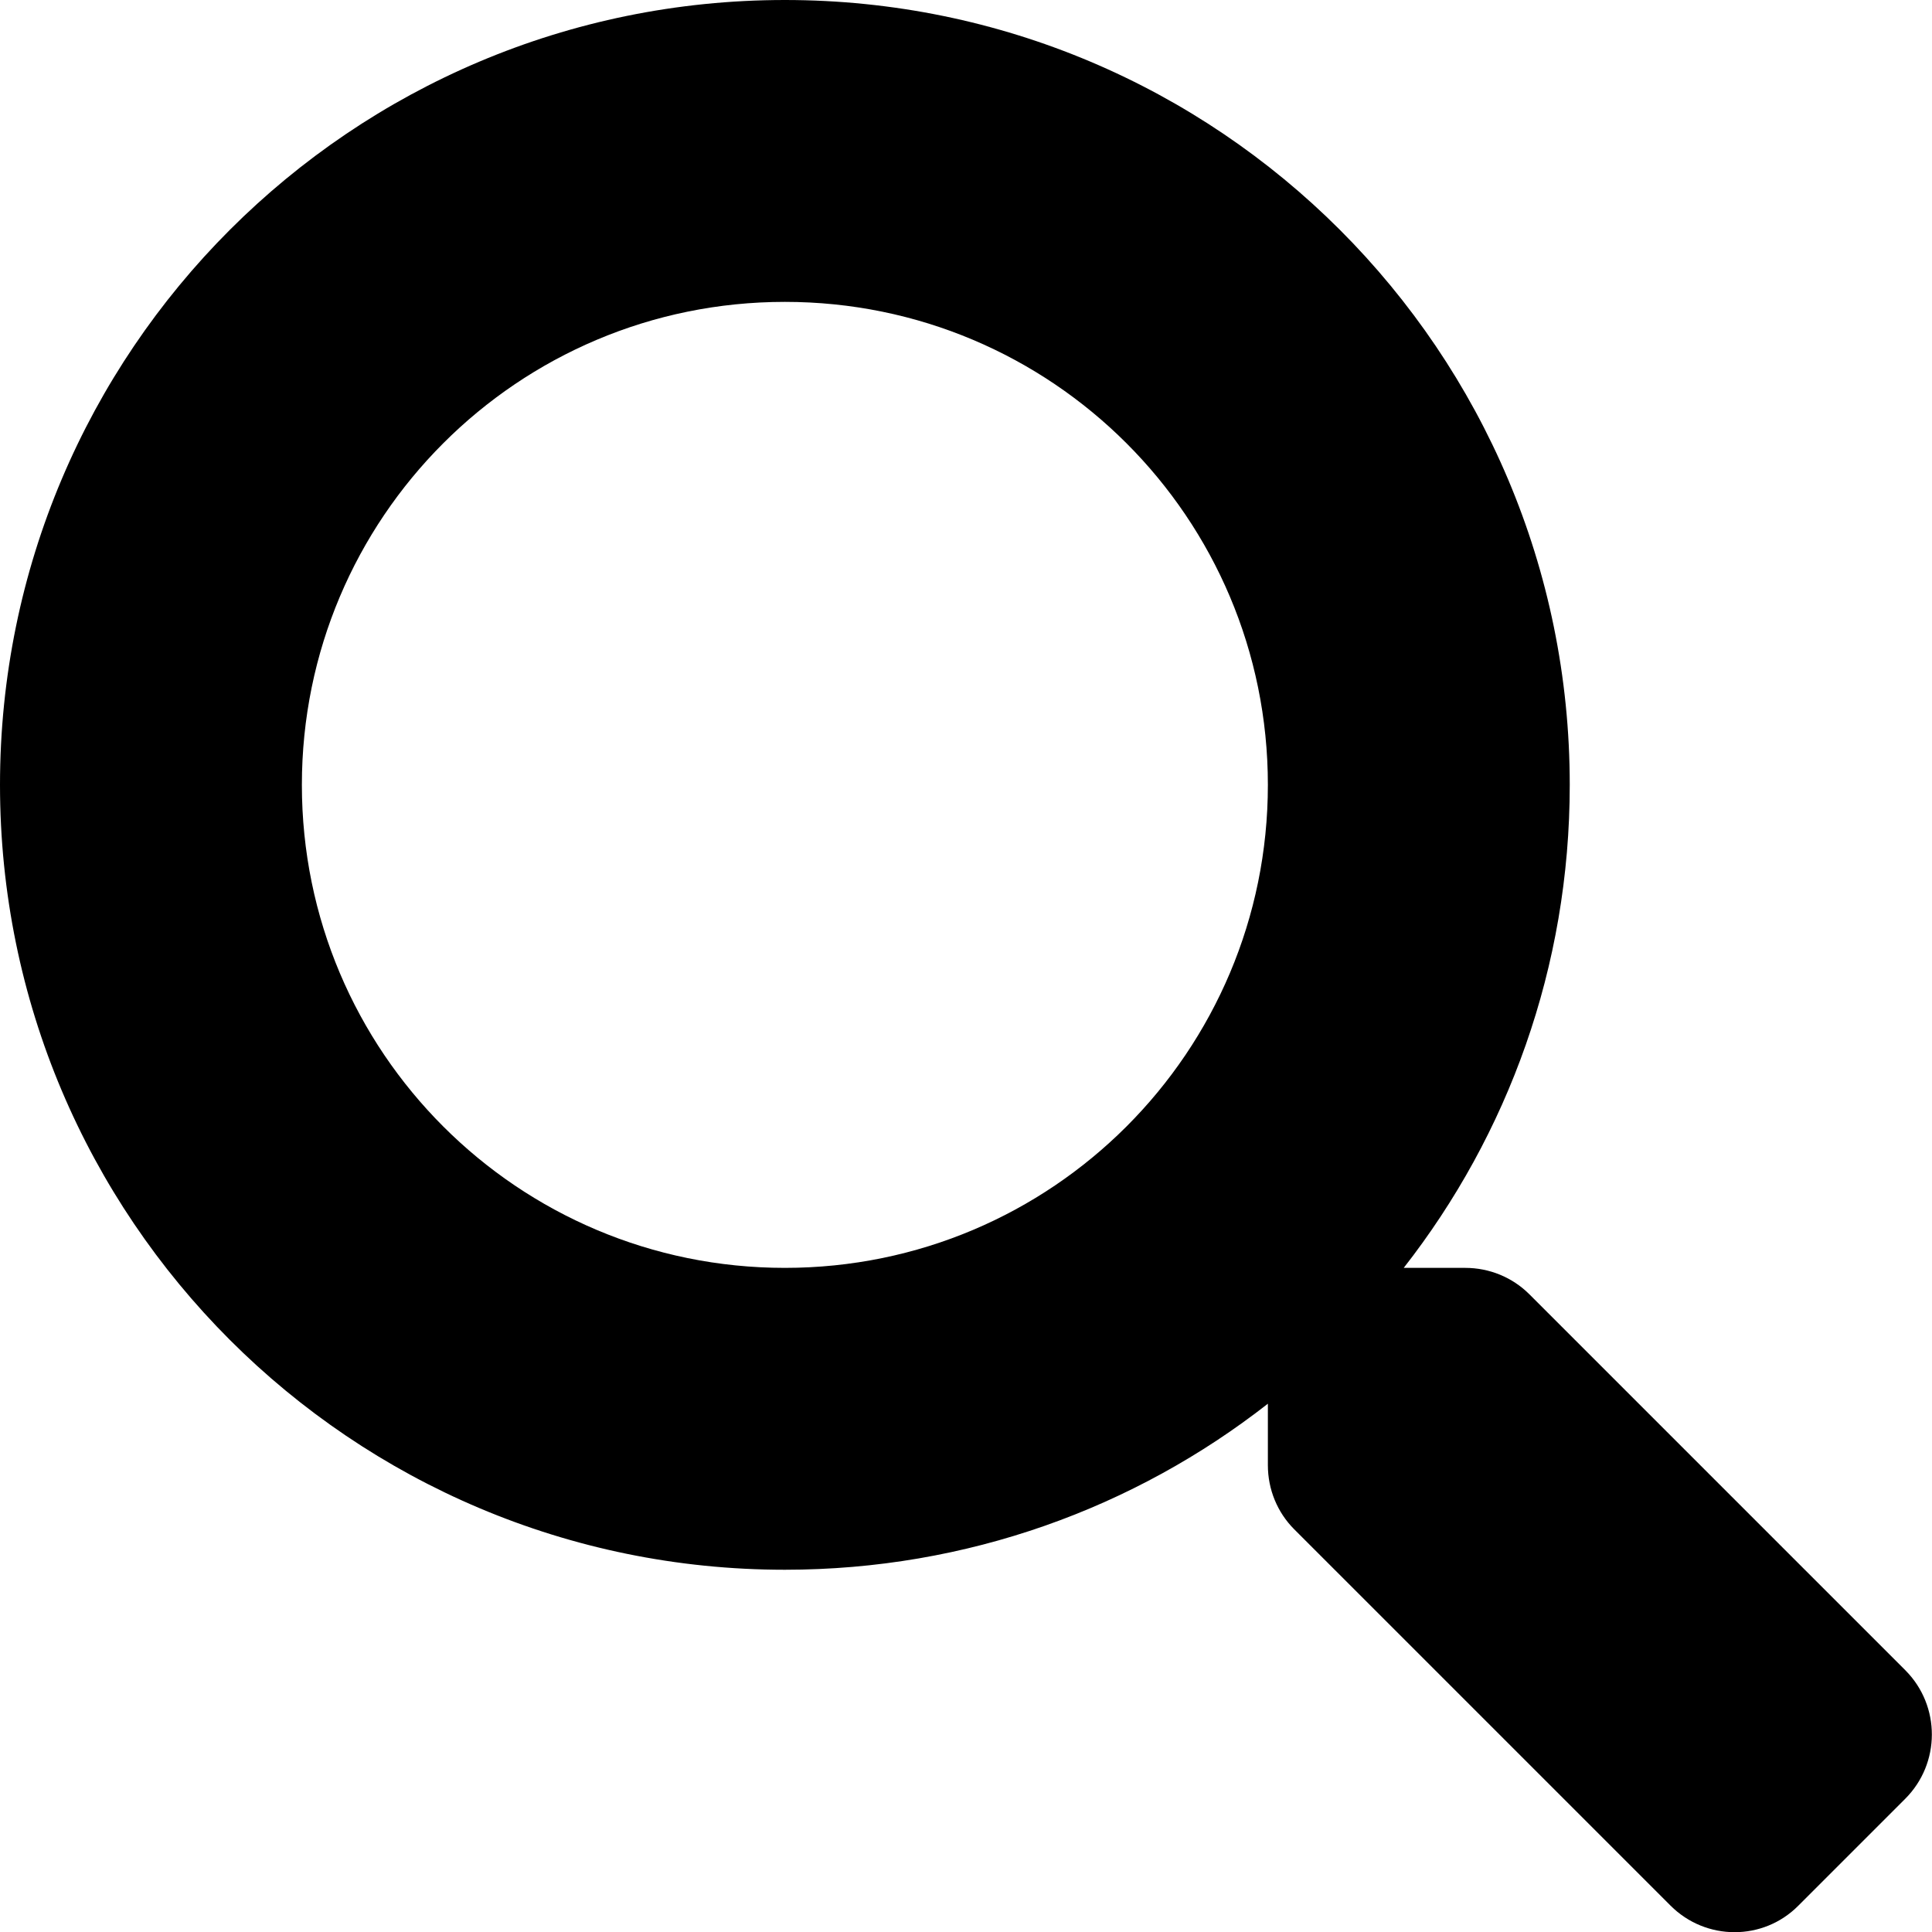
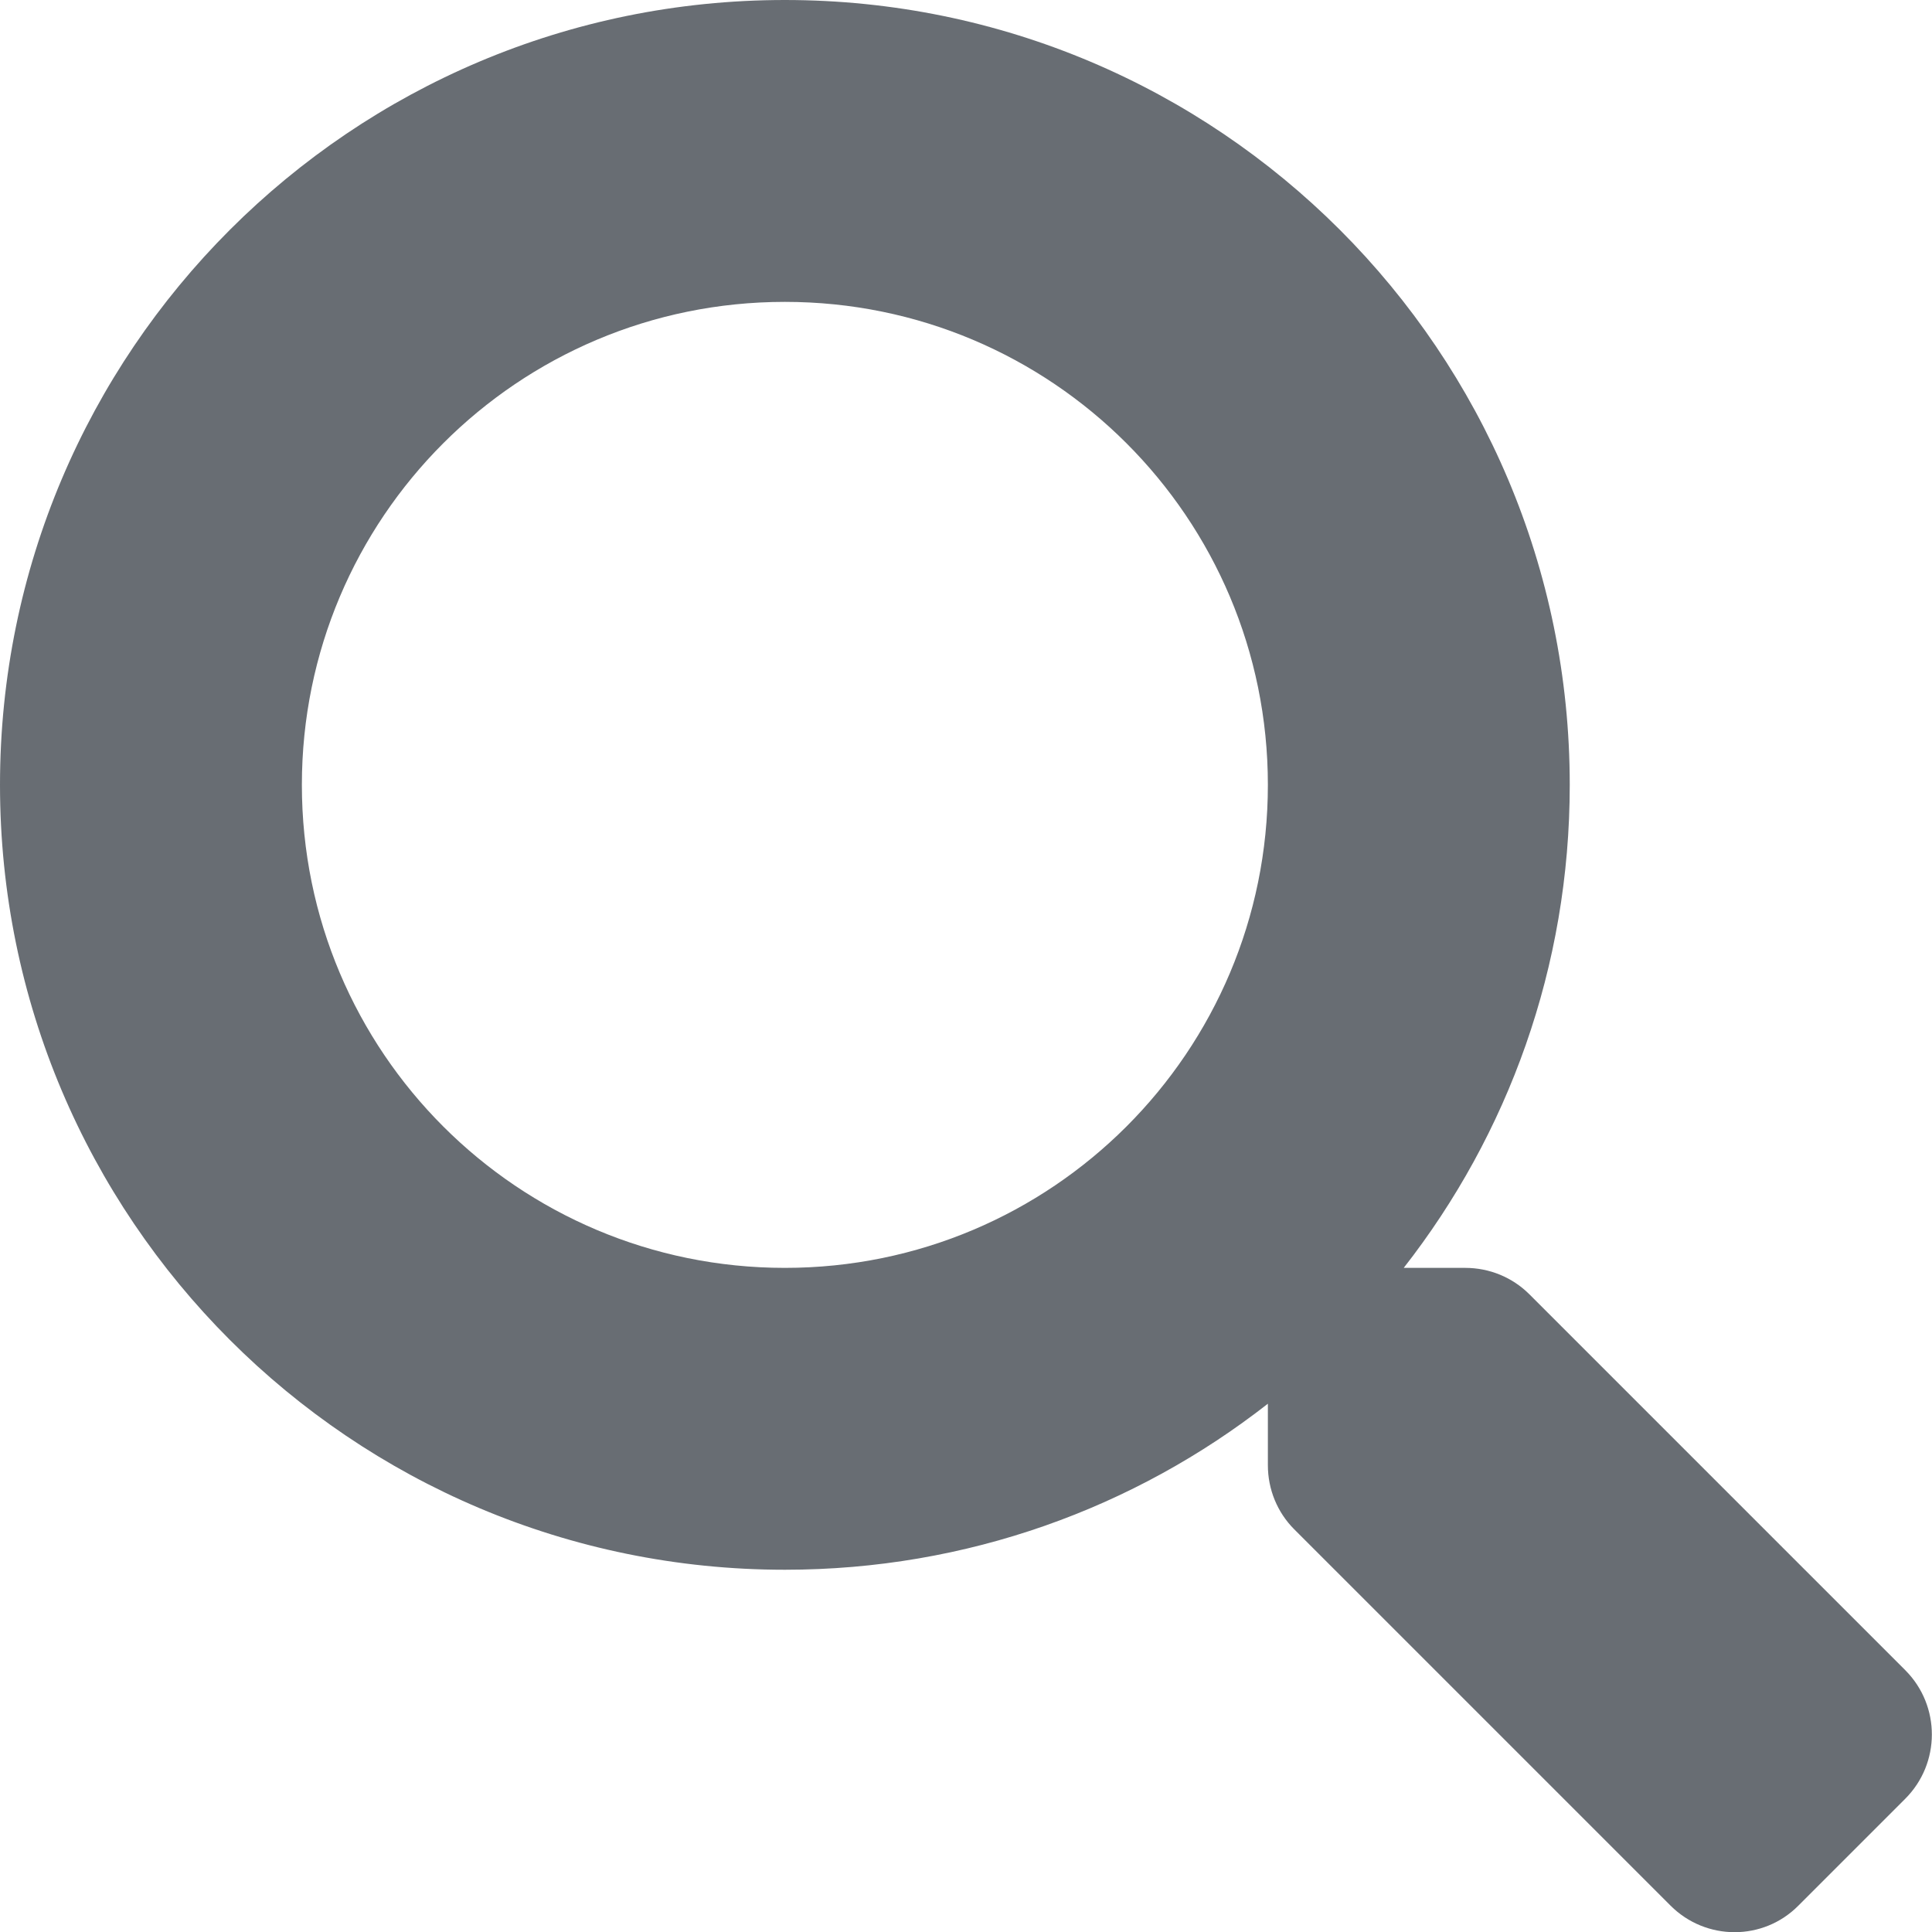
<svg xmlns="http://www.w3.org/2000/svg" aria-hidden="true" focusable="false" data-prefix="fas" data-icon="search" class="svg-inline--fa fa-search fa-w-16" role="img" viewBox="0 0 512 512">
-   <path fill="currentColor" d="M505 442.7L405.3 343c-4.5-4.5-10.6-7-17-7H372c27.6-35.3 44-79.7 44-128C416 93.1 322.9 0 208 0S0 93.1 0 208s93.1 208 208 208c48.3 0 92.7-16.4 128-44v16.3c0 6.4 2.5 12.5 7 17l99.7 99.7c9.4 9.4 24.6 9.4 33.9 0l28.3-28.3c9.4-9.4 9.4-24.6.1-34zM208 336c-70.7 0-128-57.2-128-128 0-70.7 57.2-128 128-128 70.7 0 128 57.2 128 128 0 70.7-57.2 128-128 128z" />
+   <path fill="#686D73" d="M505 442.7L405.3 343c-4.5-4.5-10.6-7-17-7H372c27.6-35.3 44-79.7 44-128C416 93.1 322.9 0 208 0S0 93.1 0 208s93.1 208 208 208c48.3 0 92.7-16.4 128-44v16.3c0 6.4 2.5 12.5 7 17l99.7 99.7c9.4 9.4 24.6 9.4 33.9 0l28.3-28.3c9.4-9.4 9.4-24.6.1-34zM208 336c-70.7 0-128-57.2-128-128 0-70.7 57.2-128 128-128 70.7 0 128 57.2 128 128 0 70.7-57.2 128-128 128z" />
</svg>
